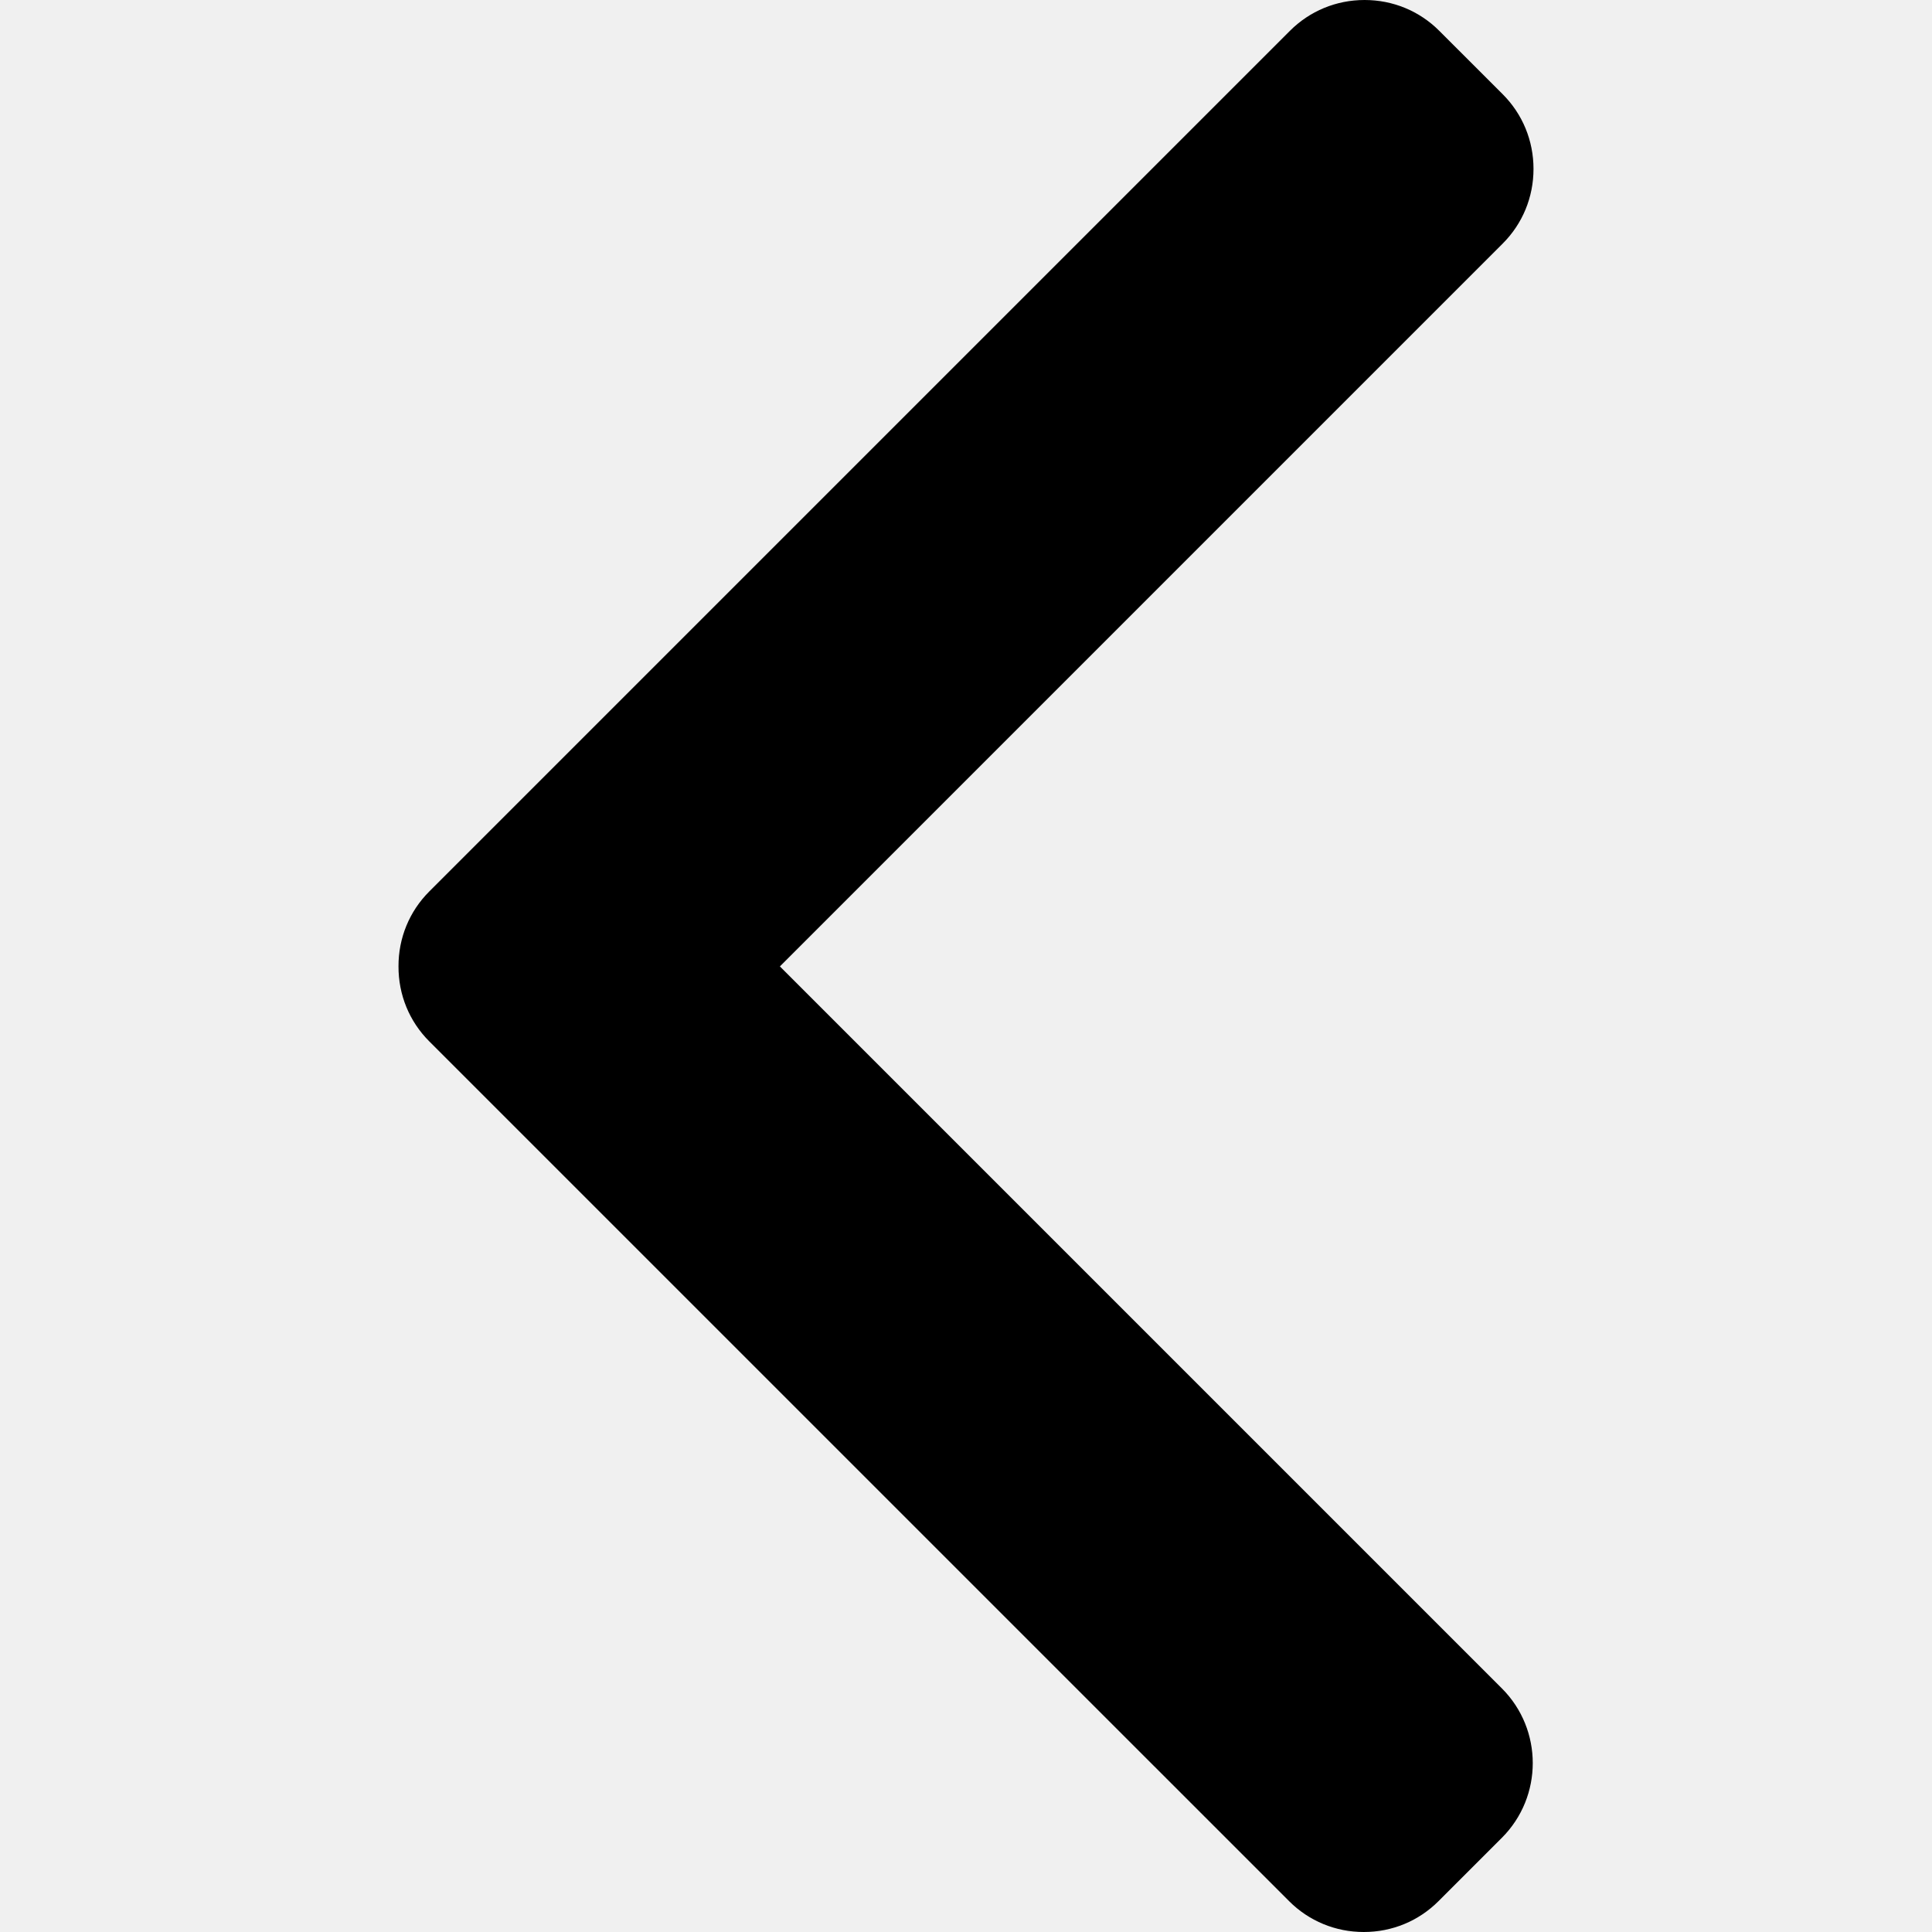
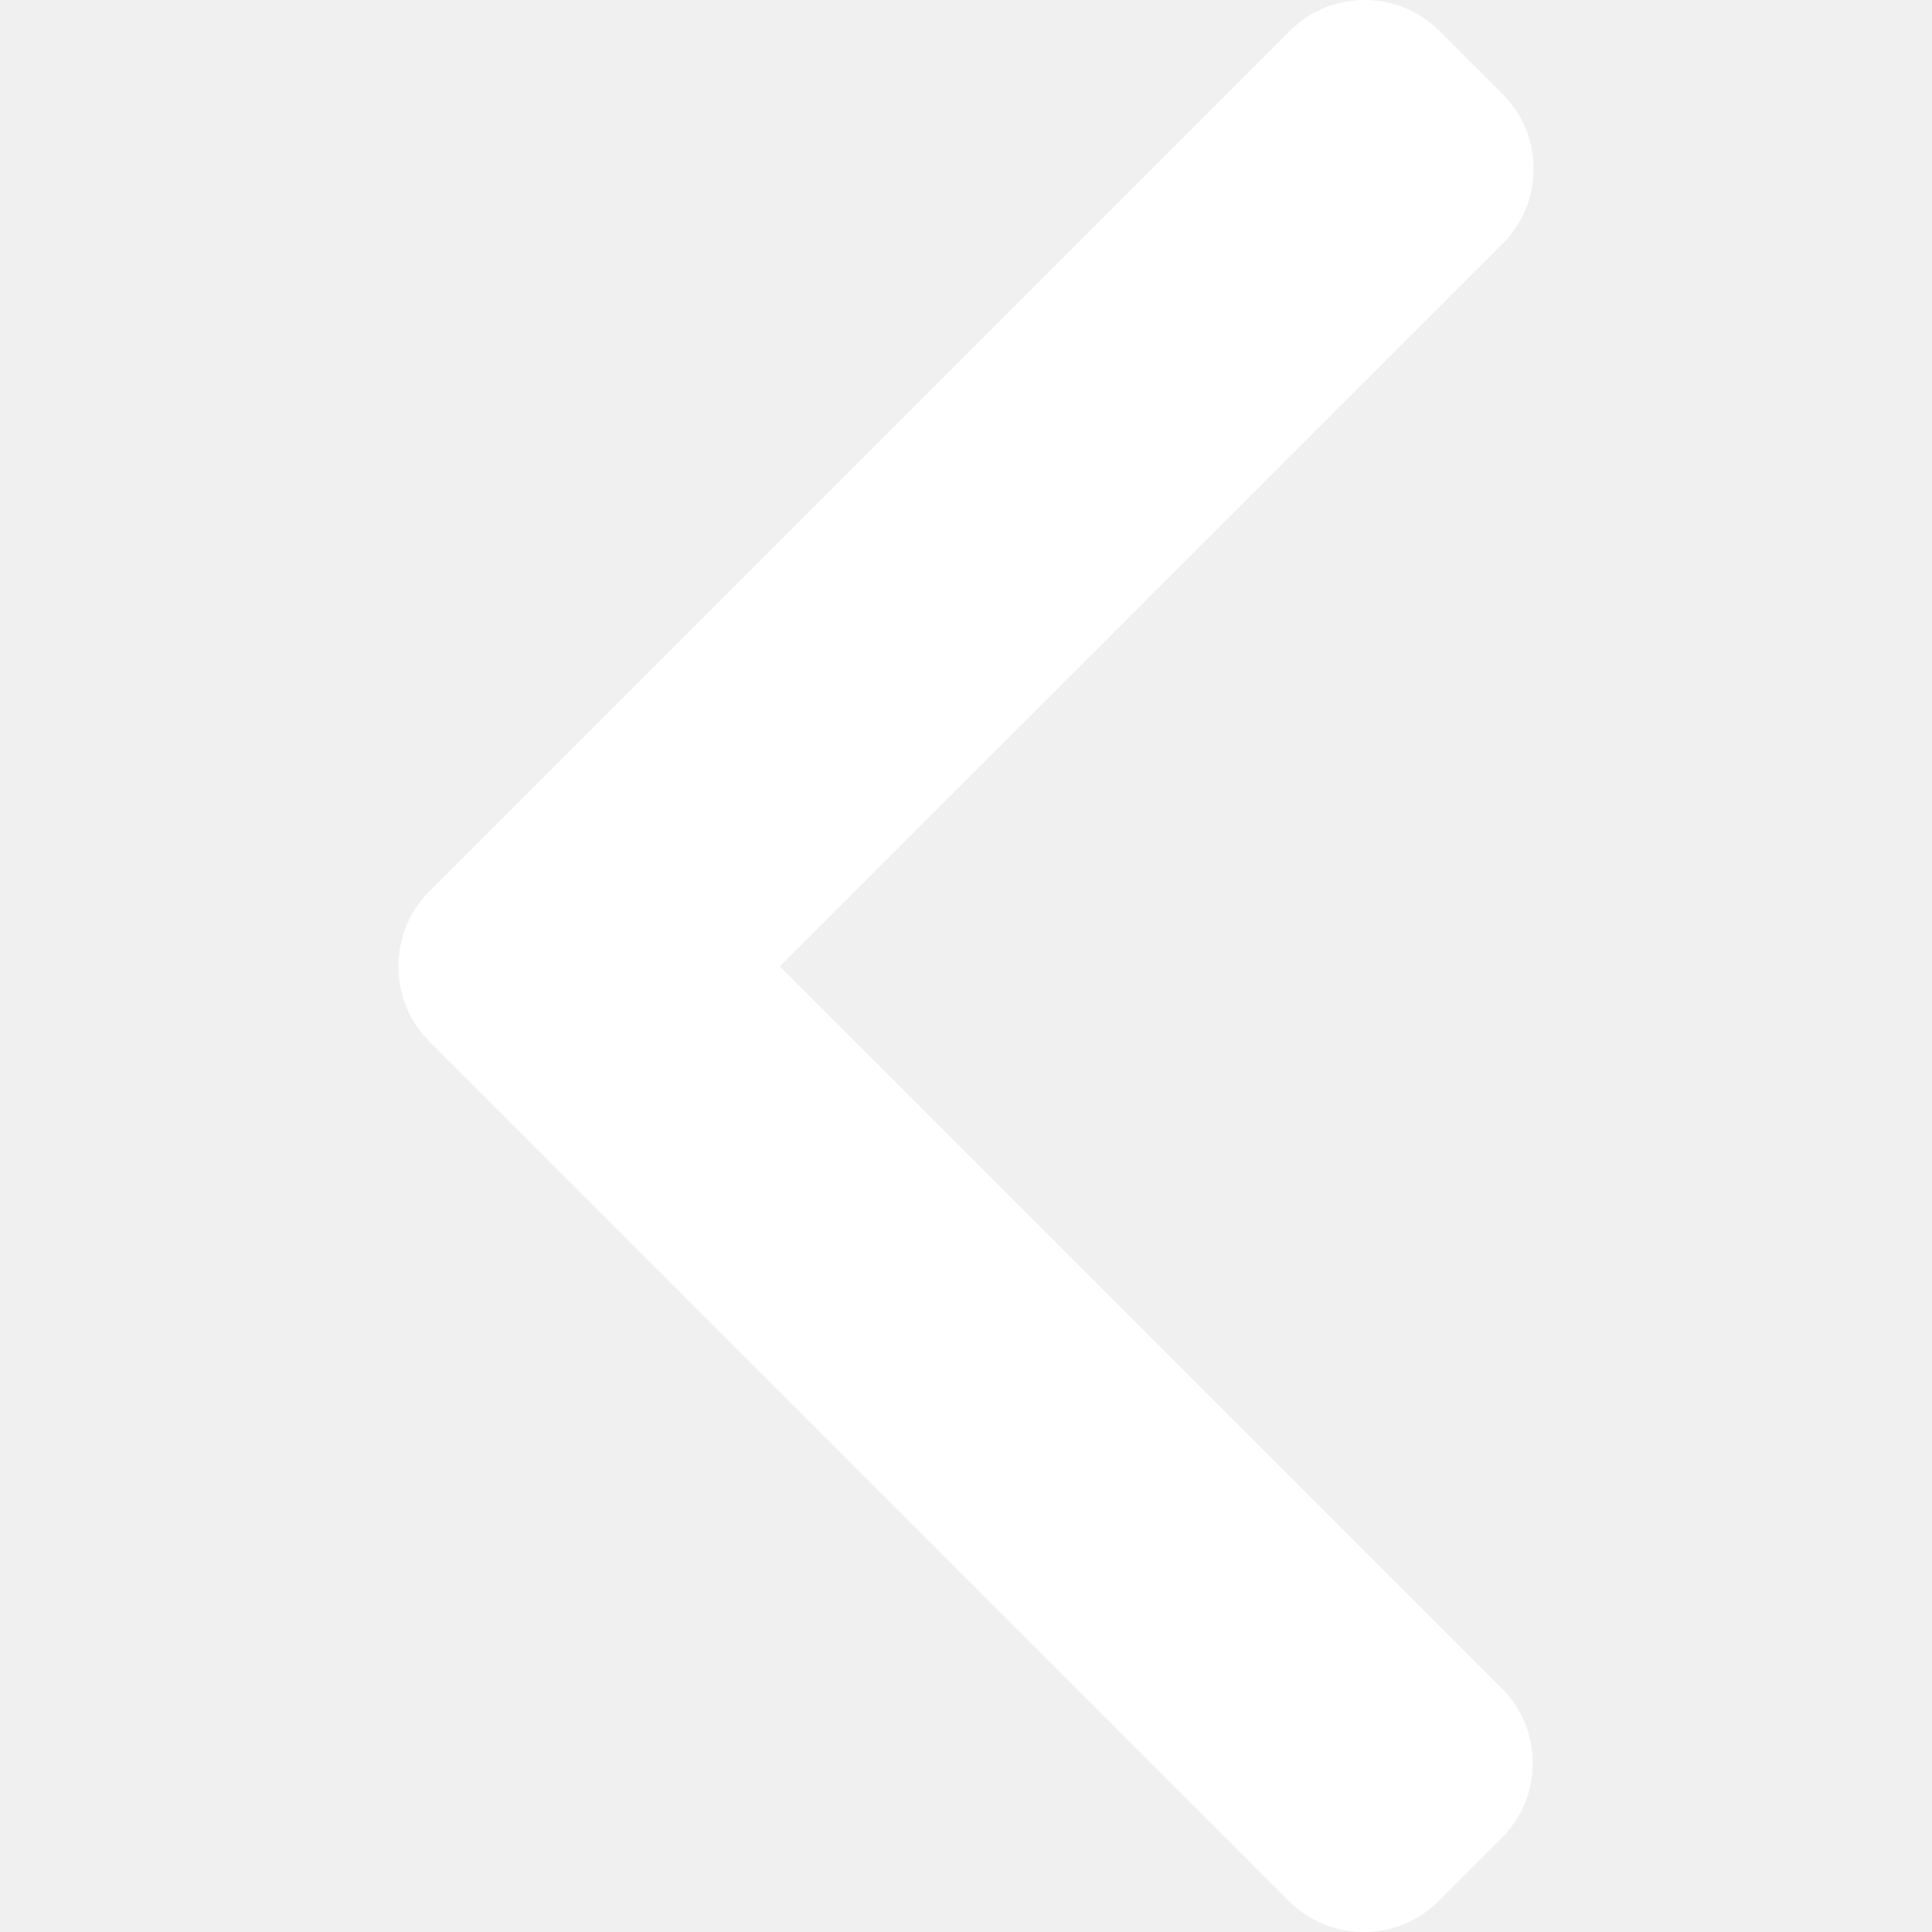
- <svg xmlns="http://www.w3.org/2000/svg" version="1.1" id="Layer_1" x="0px" y="0px" viewBox="0 0 492 492" style="enable-background:new 0 0 492 492;" xml:space="preserve">
-   <g>
-     <g>
-       <path d="M198.608,246.104L382.664,62.04c5.068-5.056,7.856-11.816,7.856-19.024c0-7.212-2.788-13.968-7.856-19.032l-16.128-16.12    C361.476,2.792,354.712,0,347.504,0s-13.964,2.792-19.028,7.864L109.328,227.008c-5.084,5.08-7.868,11.868-7.848,19.084    c-0.02,7.248,2.76,14.028,7.848,19.112l218.944,218.932c5.064,5.072,11.82,7.864,19.032,7.864c7.208,0,13.964-2.792,19.032-7.864    l16.124-16.12c10.492-10.492,10.492-27.572,0-38.06L198.608,246.104z" />
-     </g>
-   </g>
-   <g>
- </g>
-   <g>
- </g>
-   <g>
- </g>
-   <g>
- </g>
-   <g>
- </g>
-   <g>
- </g>
-   <g>
- </g>
-   <g>
- </g>
-   <g>
- </g>
-   <g>
- </g>
-   <g>
- </g>
-   <g>
- </g>
-   <g>
- </g>
-   <g>
- </g>
-   <g>
- </g>
+ <svg xmlns="http://www.w3.org/2000/svg" viewBox="0 0 492 492" width="30px" fill="#ffffff">
+   <path d="M198.6 246.1L382.67 62.04a26.68 26.68 0 007.86-19.02 26.7 26.7 0 00-7.86-19.04L366.54 7.86C361.48 2.8 354.7 0 347.5 0s-13.96 2.8-19.02 7.86L109.33 227.01a26.69 26.69 0 00-7.85 19.08 26.69 26.69 0 007.85 19.11l218.94 218.94A26.7 26.7 0 00347.3 492c7.21 0 13.97-2.8 19.04-7.86l16.12-16.12a26.95 26.95 0 000-38.06L198.61 246.1z" />
</svg>
